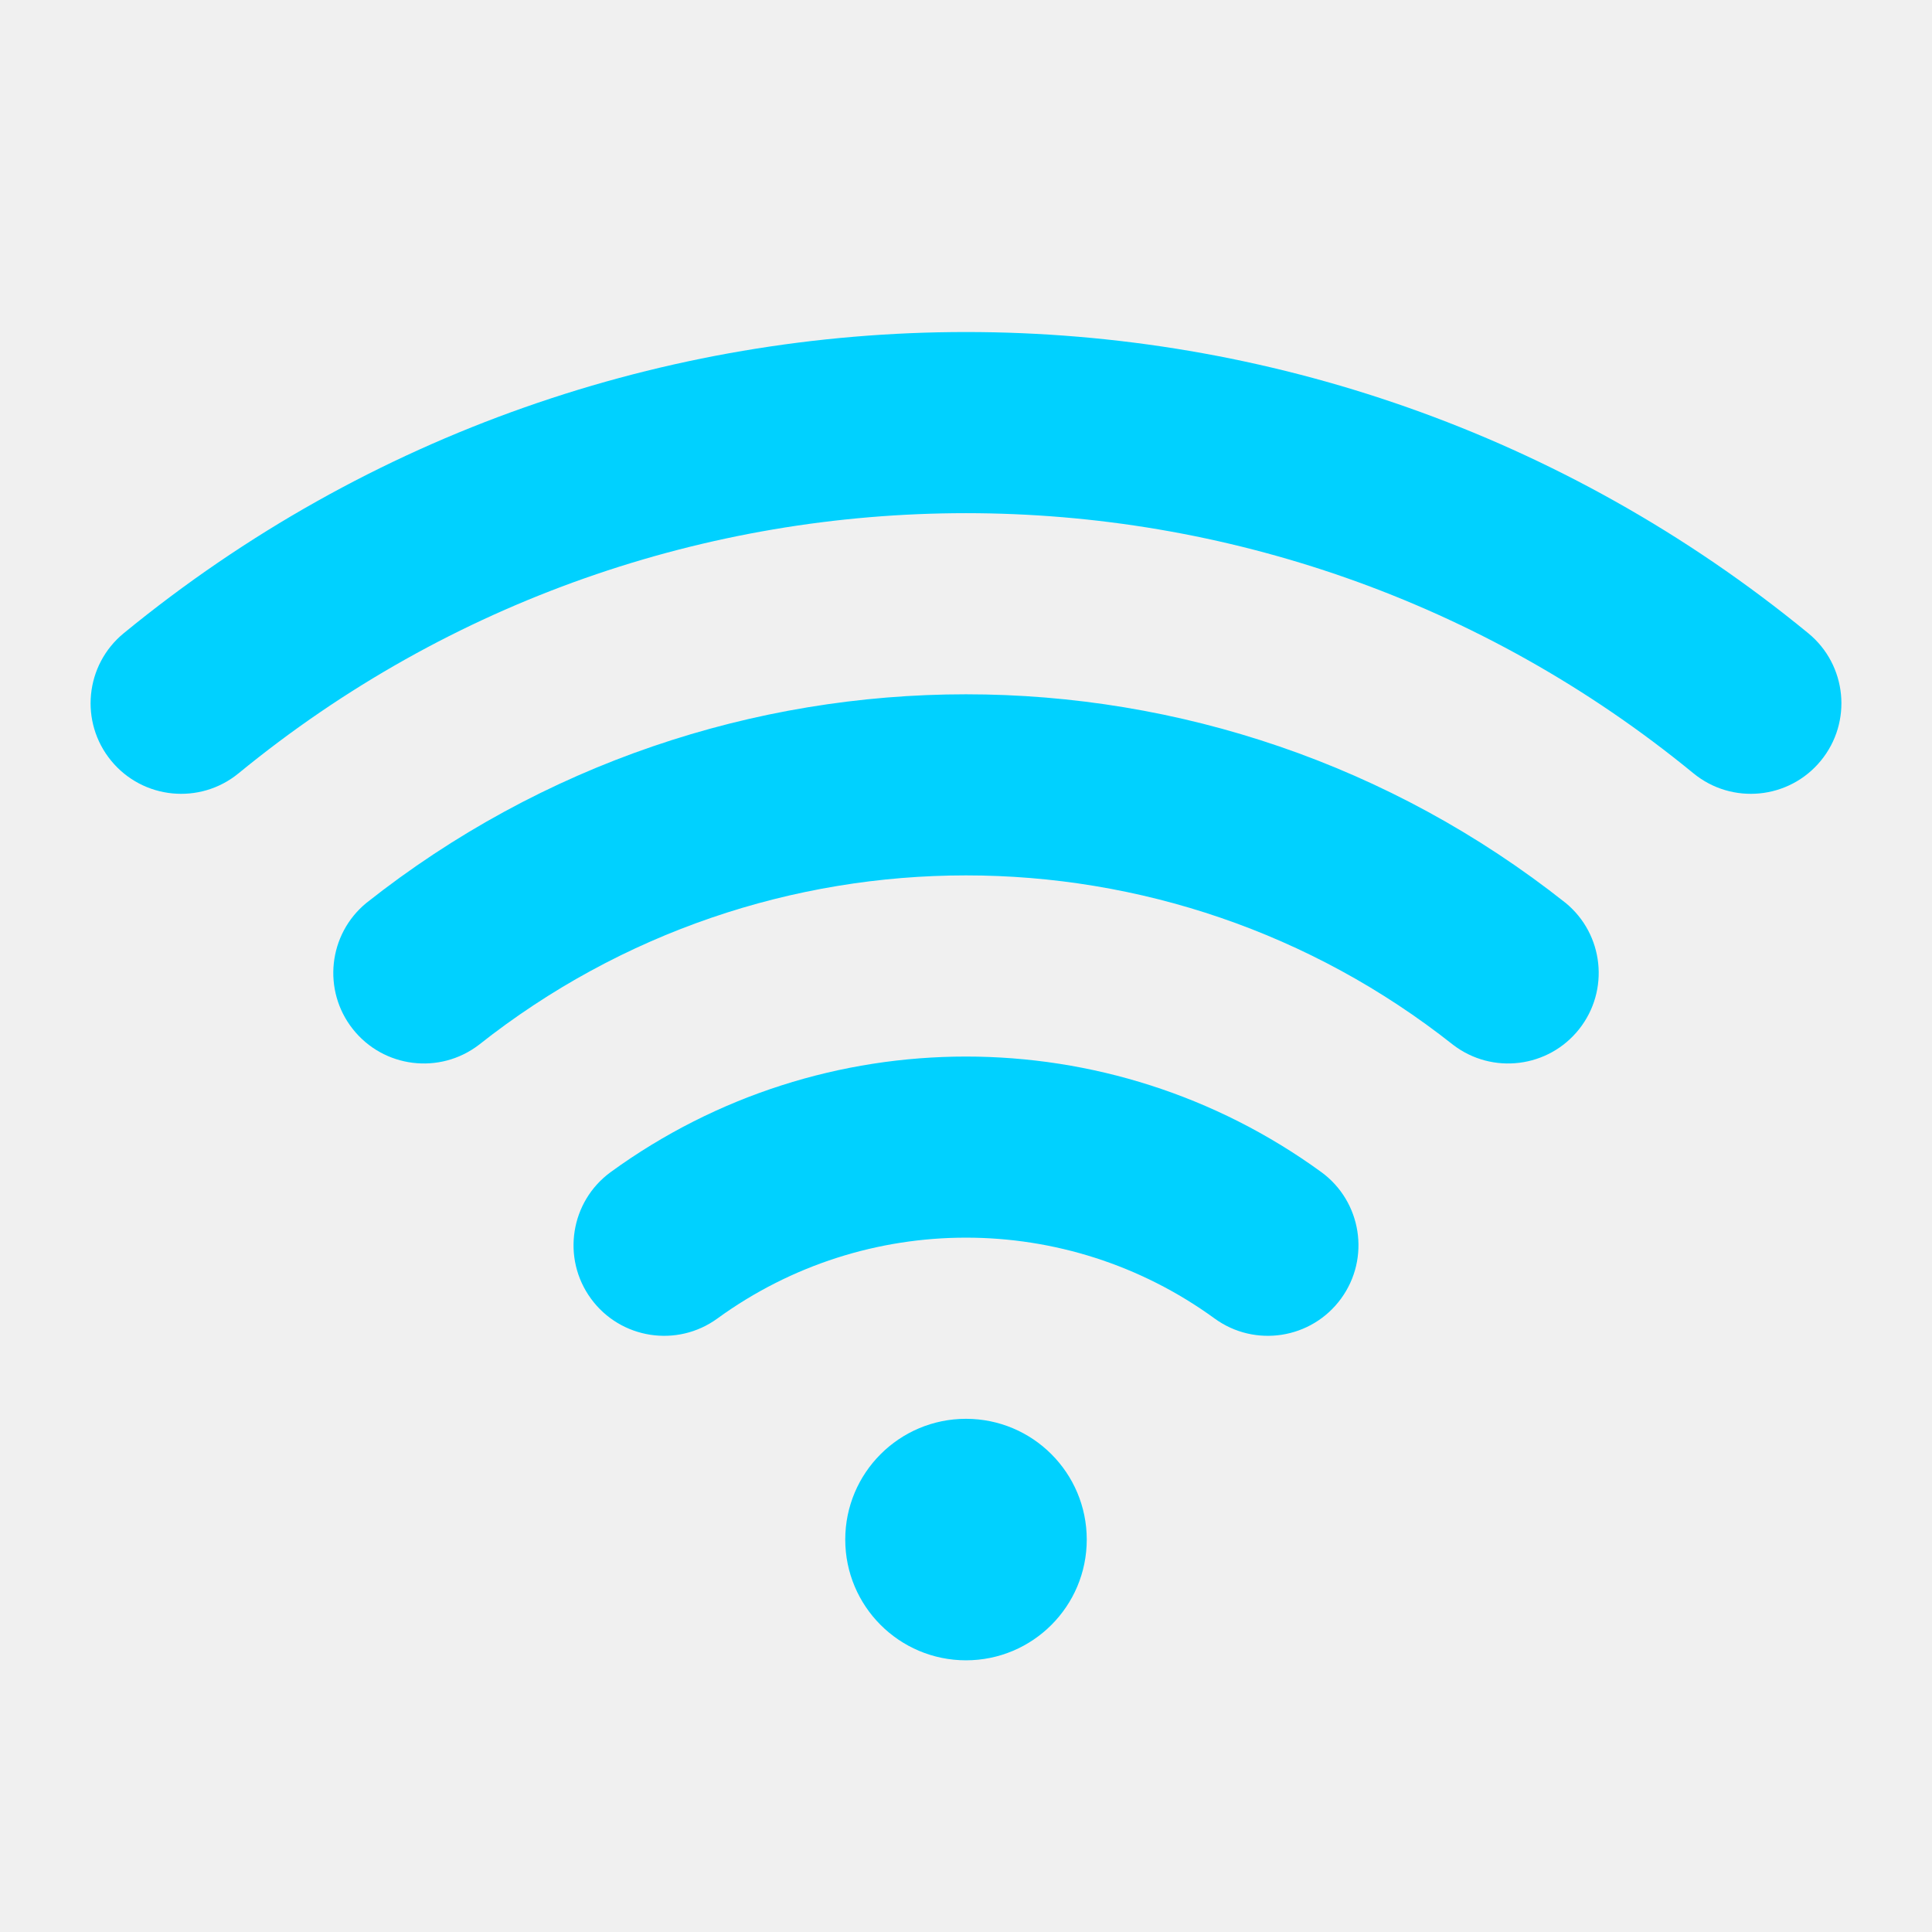
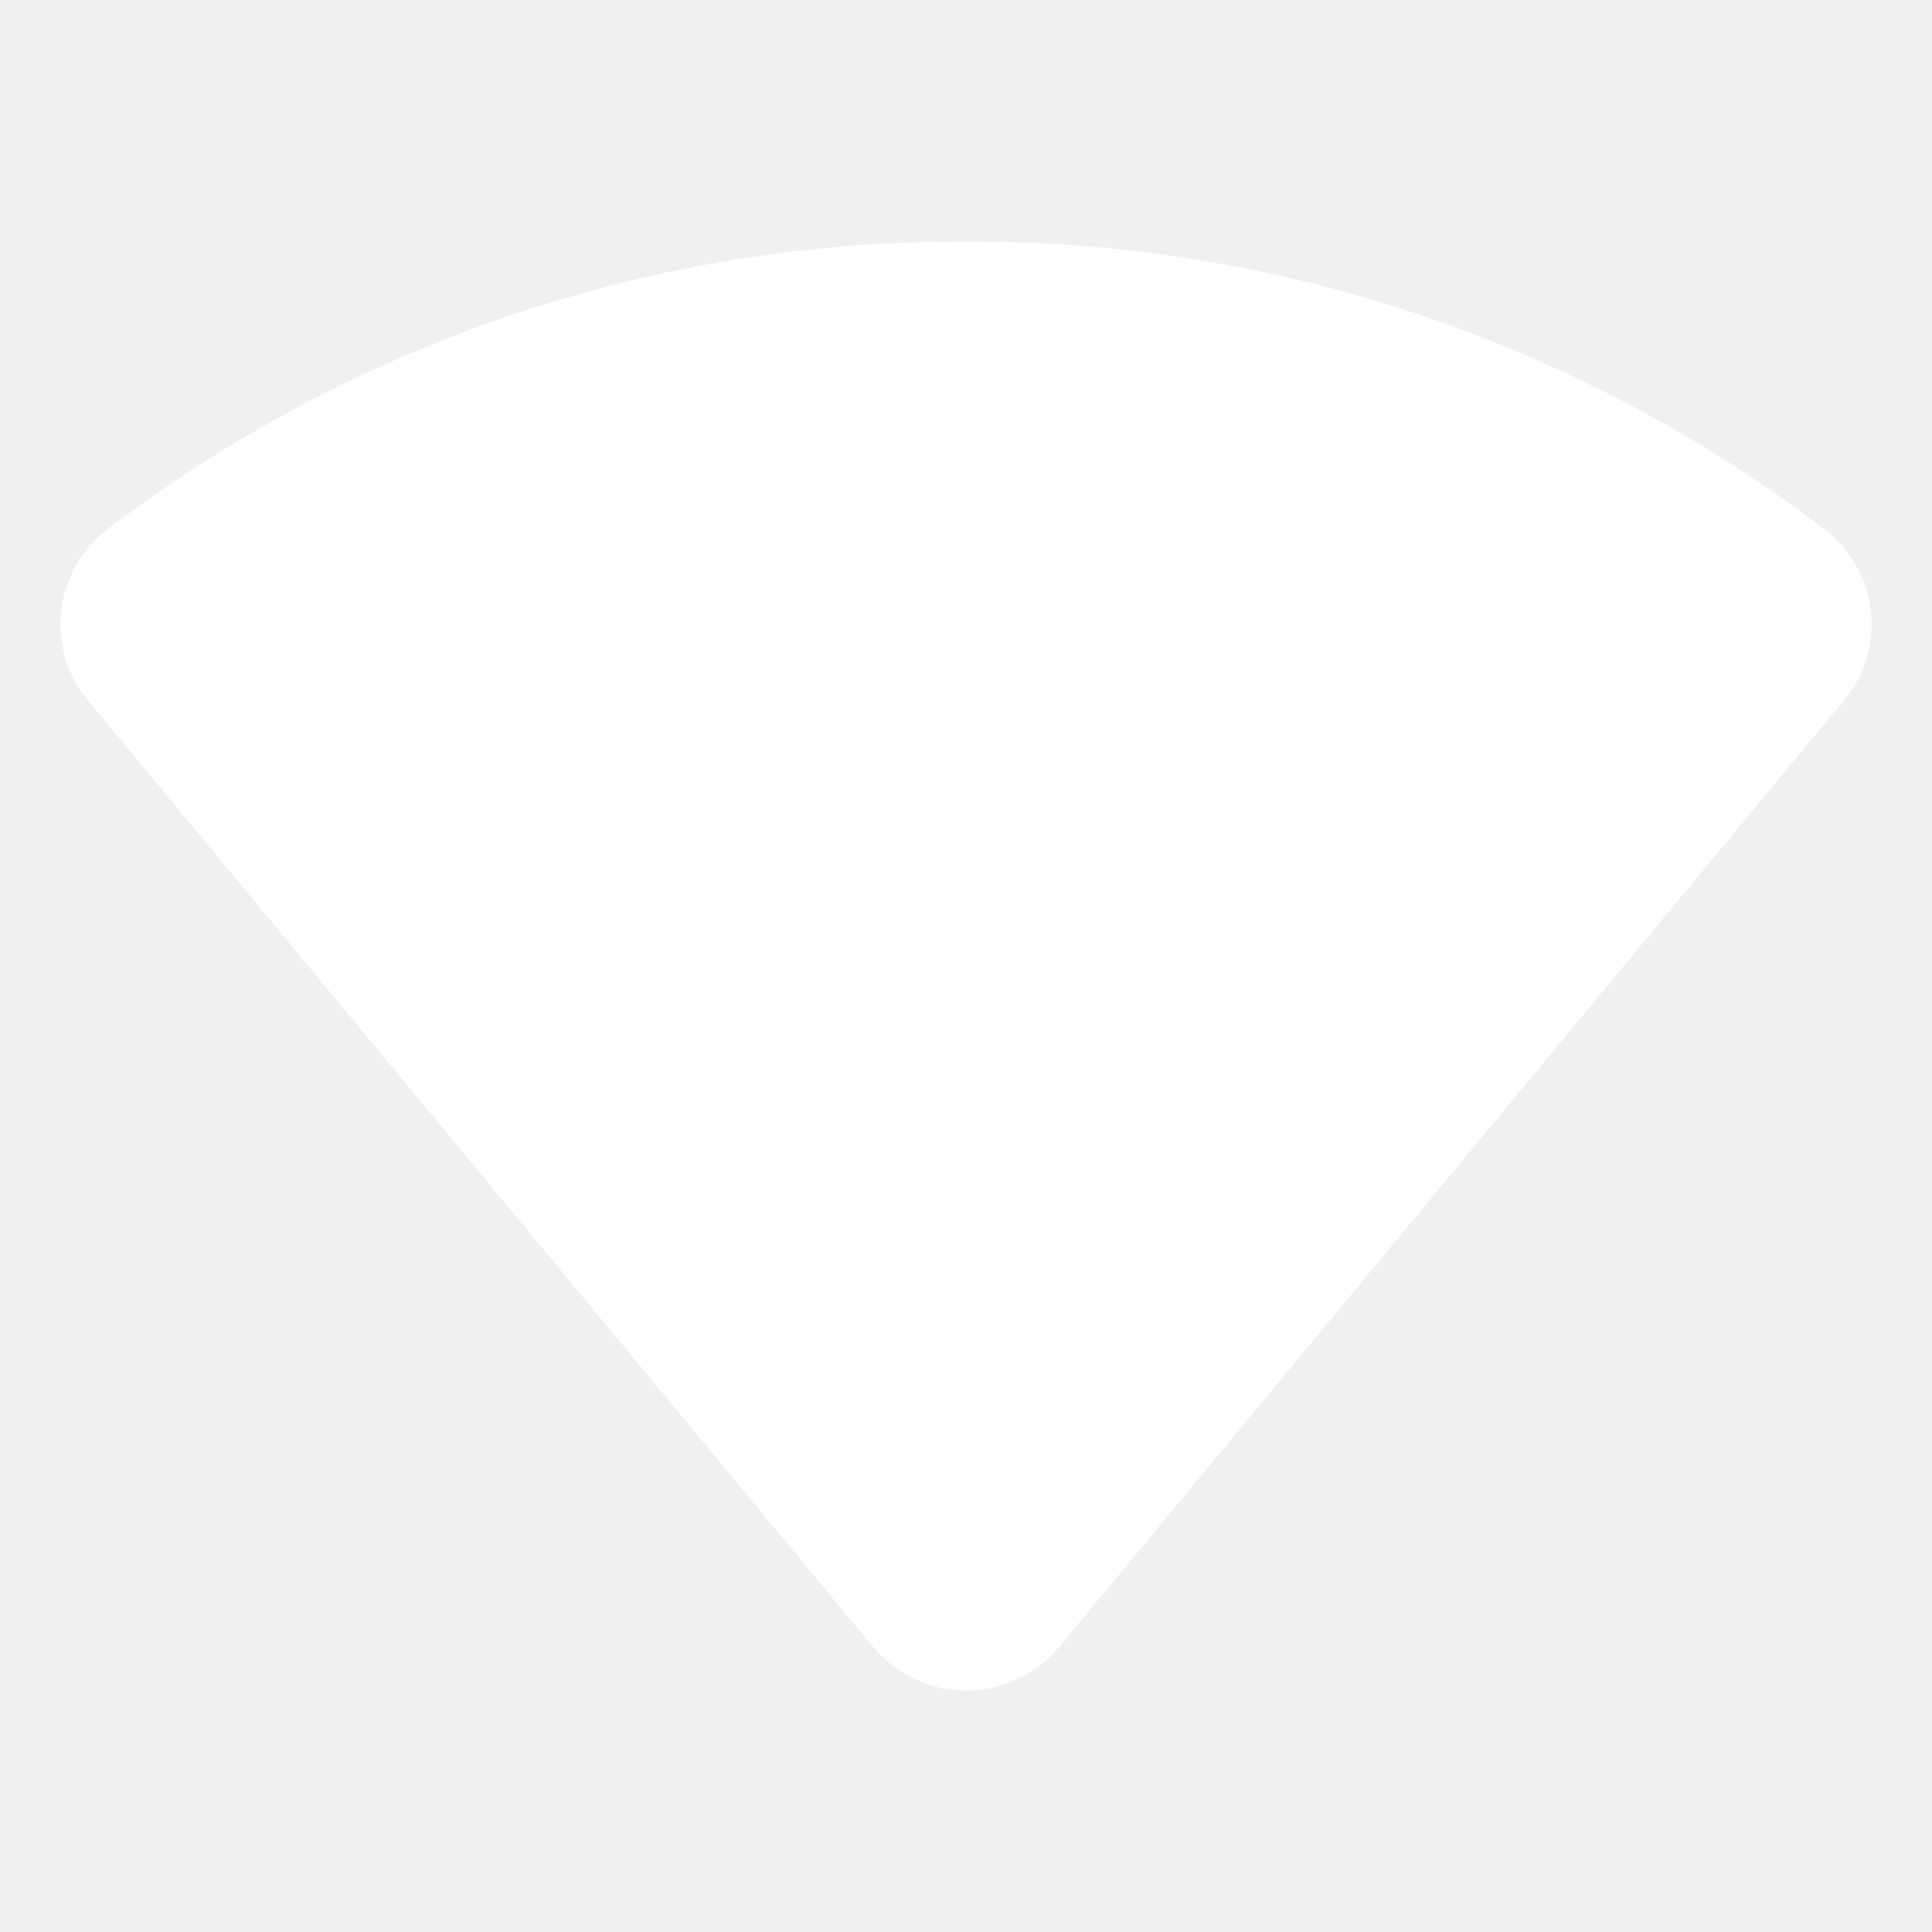
- <svg xmlns="http://www.w3.org/2000/svg" width="32" height="32" fill="#00d1ff" viewBox="0 0 256 256">
-   <path d="M144,204a16,16,0,1,1-16-16A16,16,0,0,1,144,204ZM239.61,83.91a176,176,0,0,0-223.22,0,12,12,0,1,0,15.23,18.55,152,152,0,0,1,192.76,0,12,12,0,1,0,15.23-18.55Zm-32.16,35.73a128,128,0,0,0-158.9,0,12,12,0,0,0,14.9,18.81,104,104,0,0,1,129.1,0,12,12,0,0,0,14.9-18.81ZM175.07,155.3a80.05,80.05,0,0,0-94.14,0,12,12,0,0,0,14.14,19.4,56,56,0,0,1,65.86,0,12,12,0,1,0,14.14-19.4Z" />
+ <svg xmlns="http://www.w3.org/2000/svg" width="32" height="32" fill="#ffffff" viewBox="0 0 256 256">
+   <path d="M244.35,92.8l-104,125.43A15.93,15.93,0,0,1,128,224h0a15.93,15.93,0,0,1-12.31-5.77L11.65,92.8A15.65,15.65,0,0,1,8.11,80.91,15.93,15.93,0,0,1,14.28,70.1,186.67,186.67,0,0,1,128,32,186.67,186.67,0,0,1,241.72,70.1a15.93,15.93,0,0,1,6.17,10.81A15.65,15.65,0,0,1,244.35,92.8Z" />
</svg>
